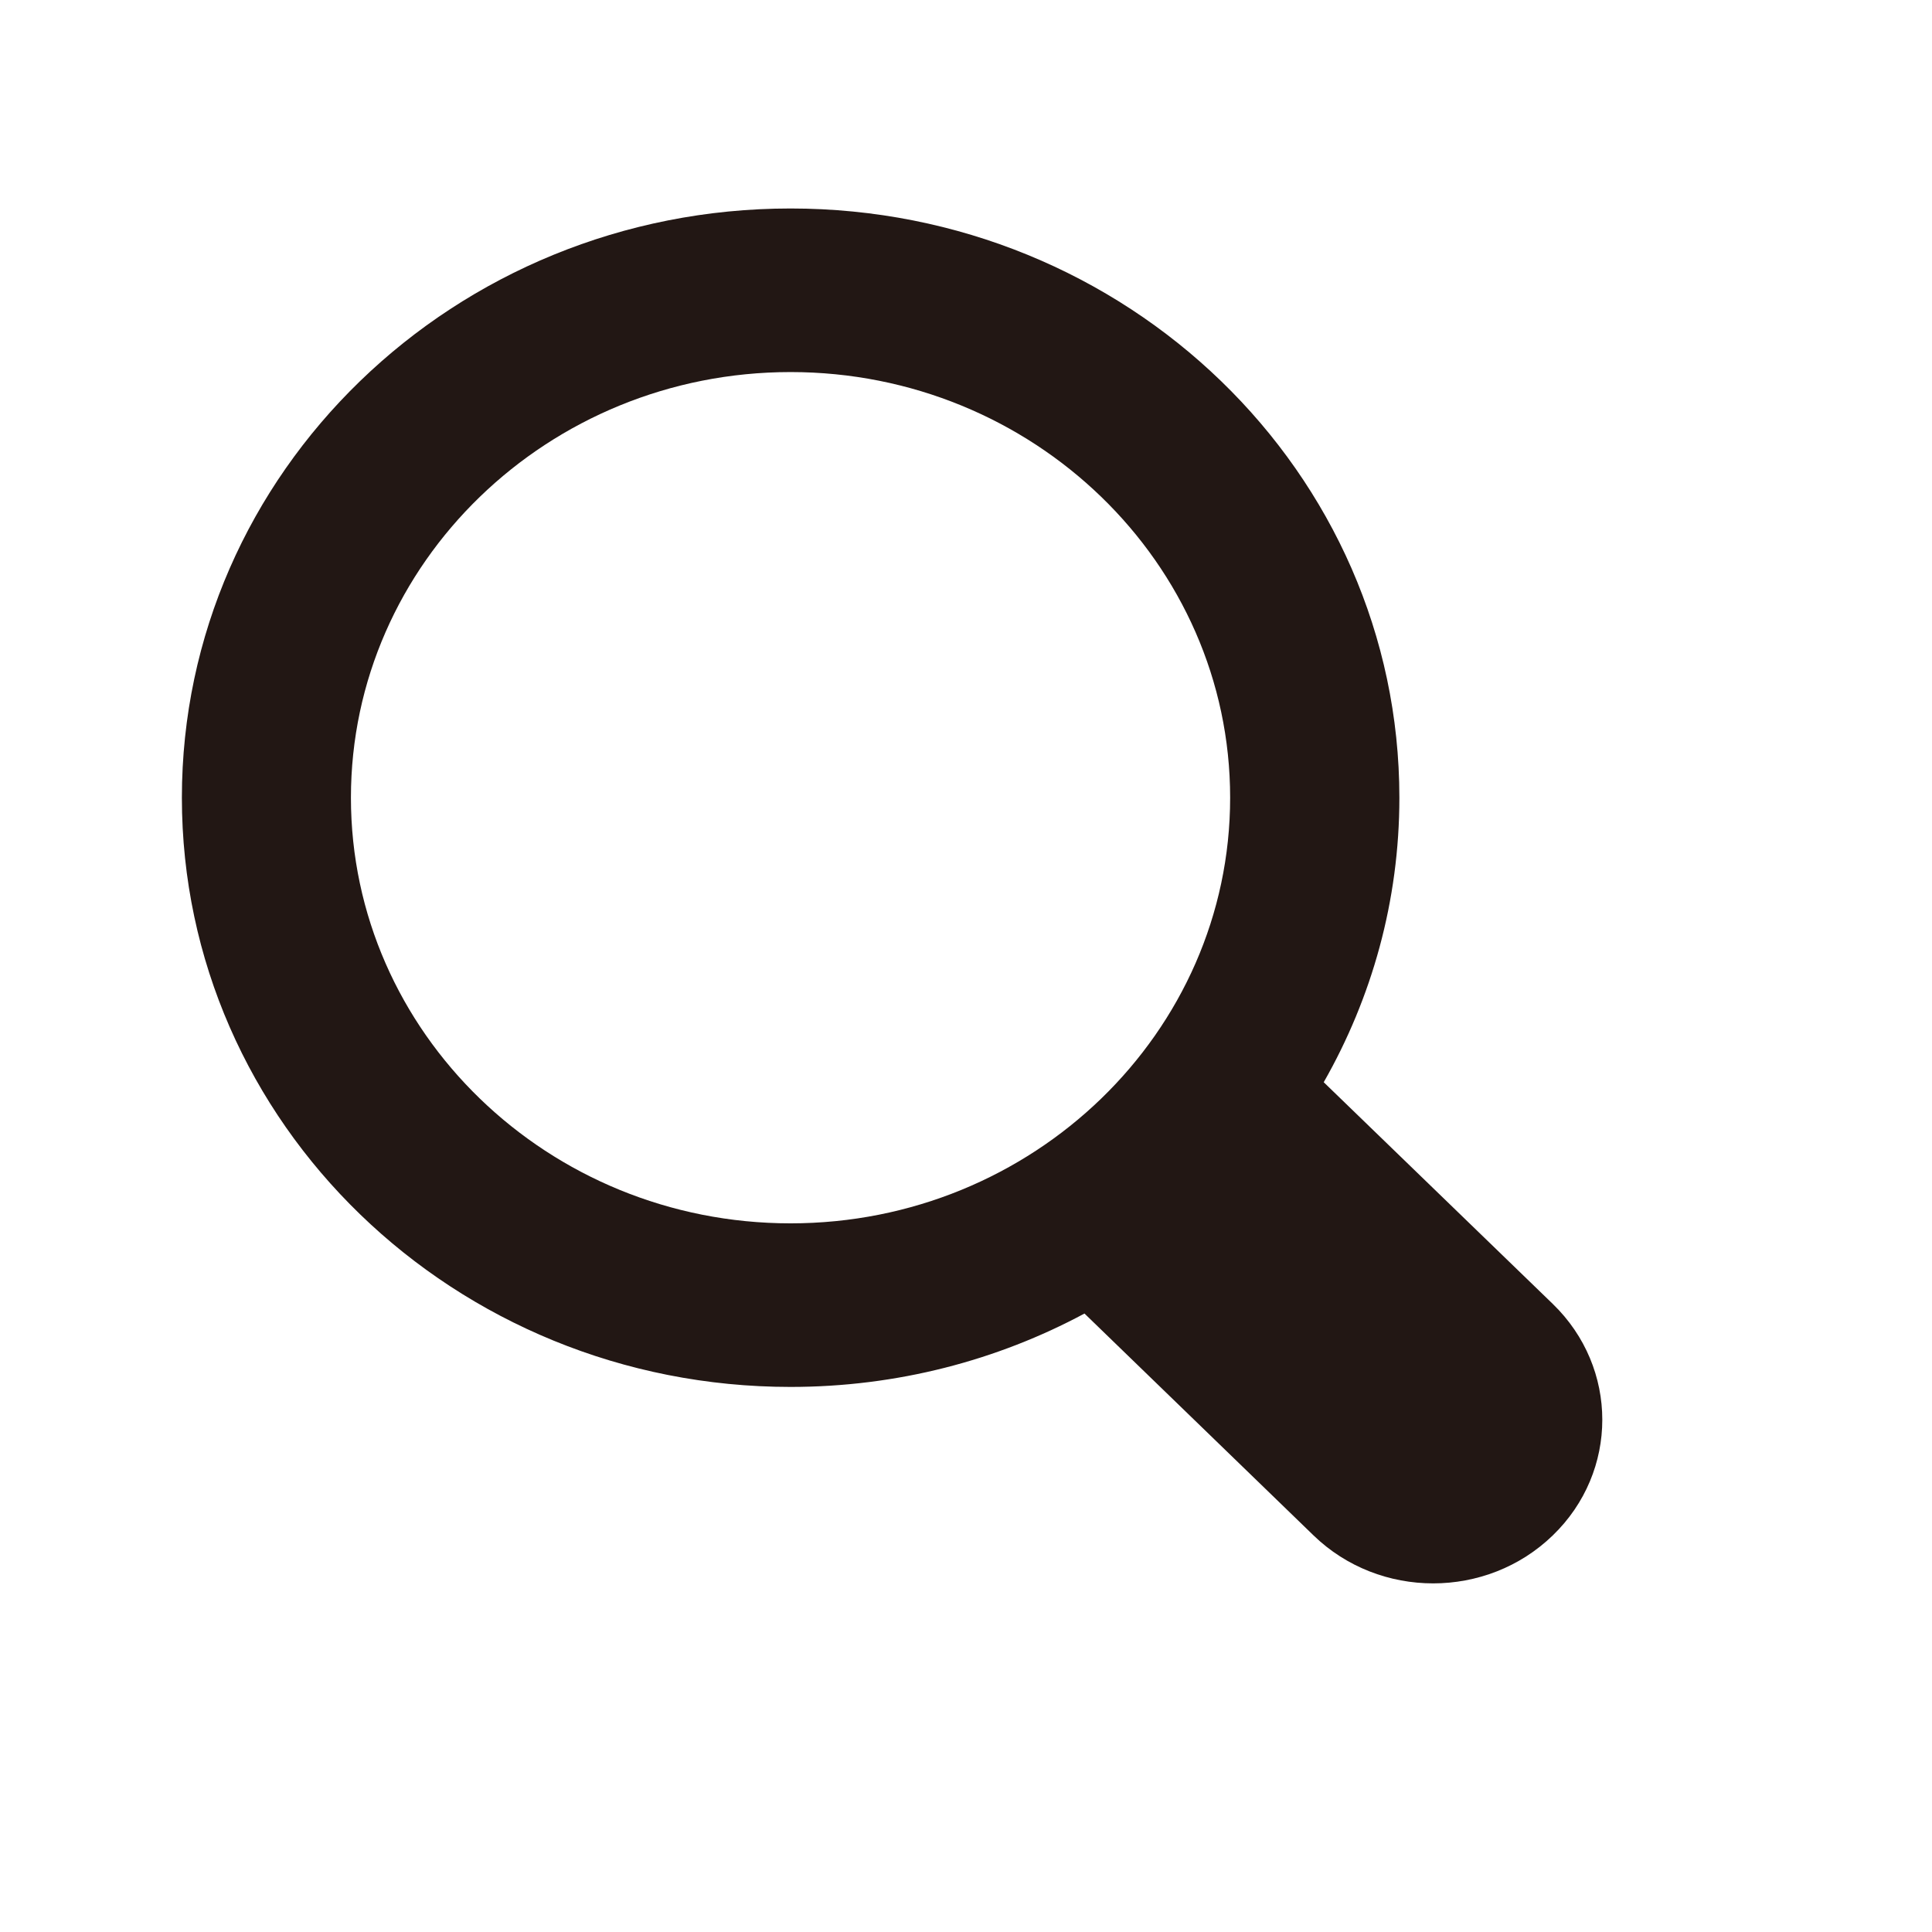
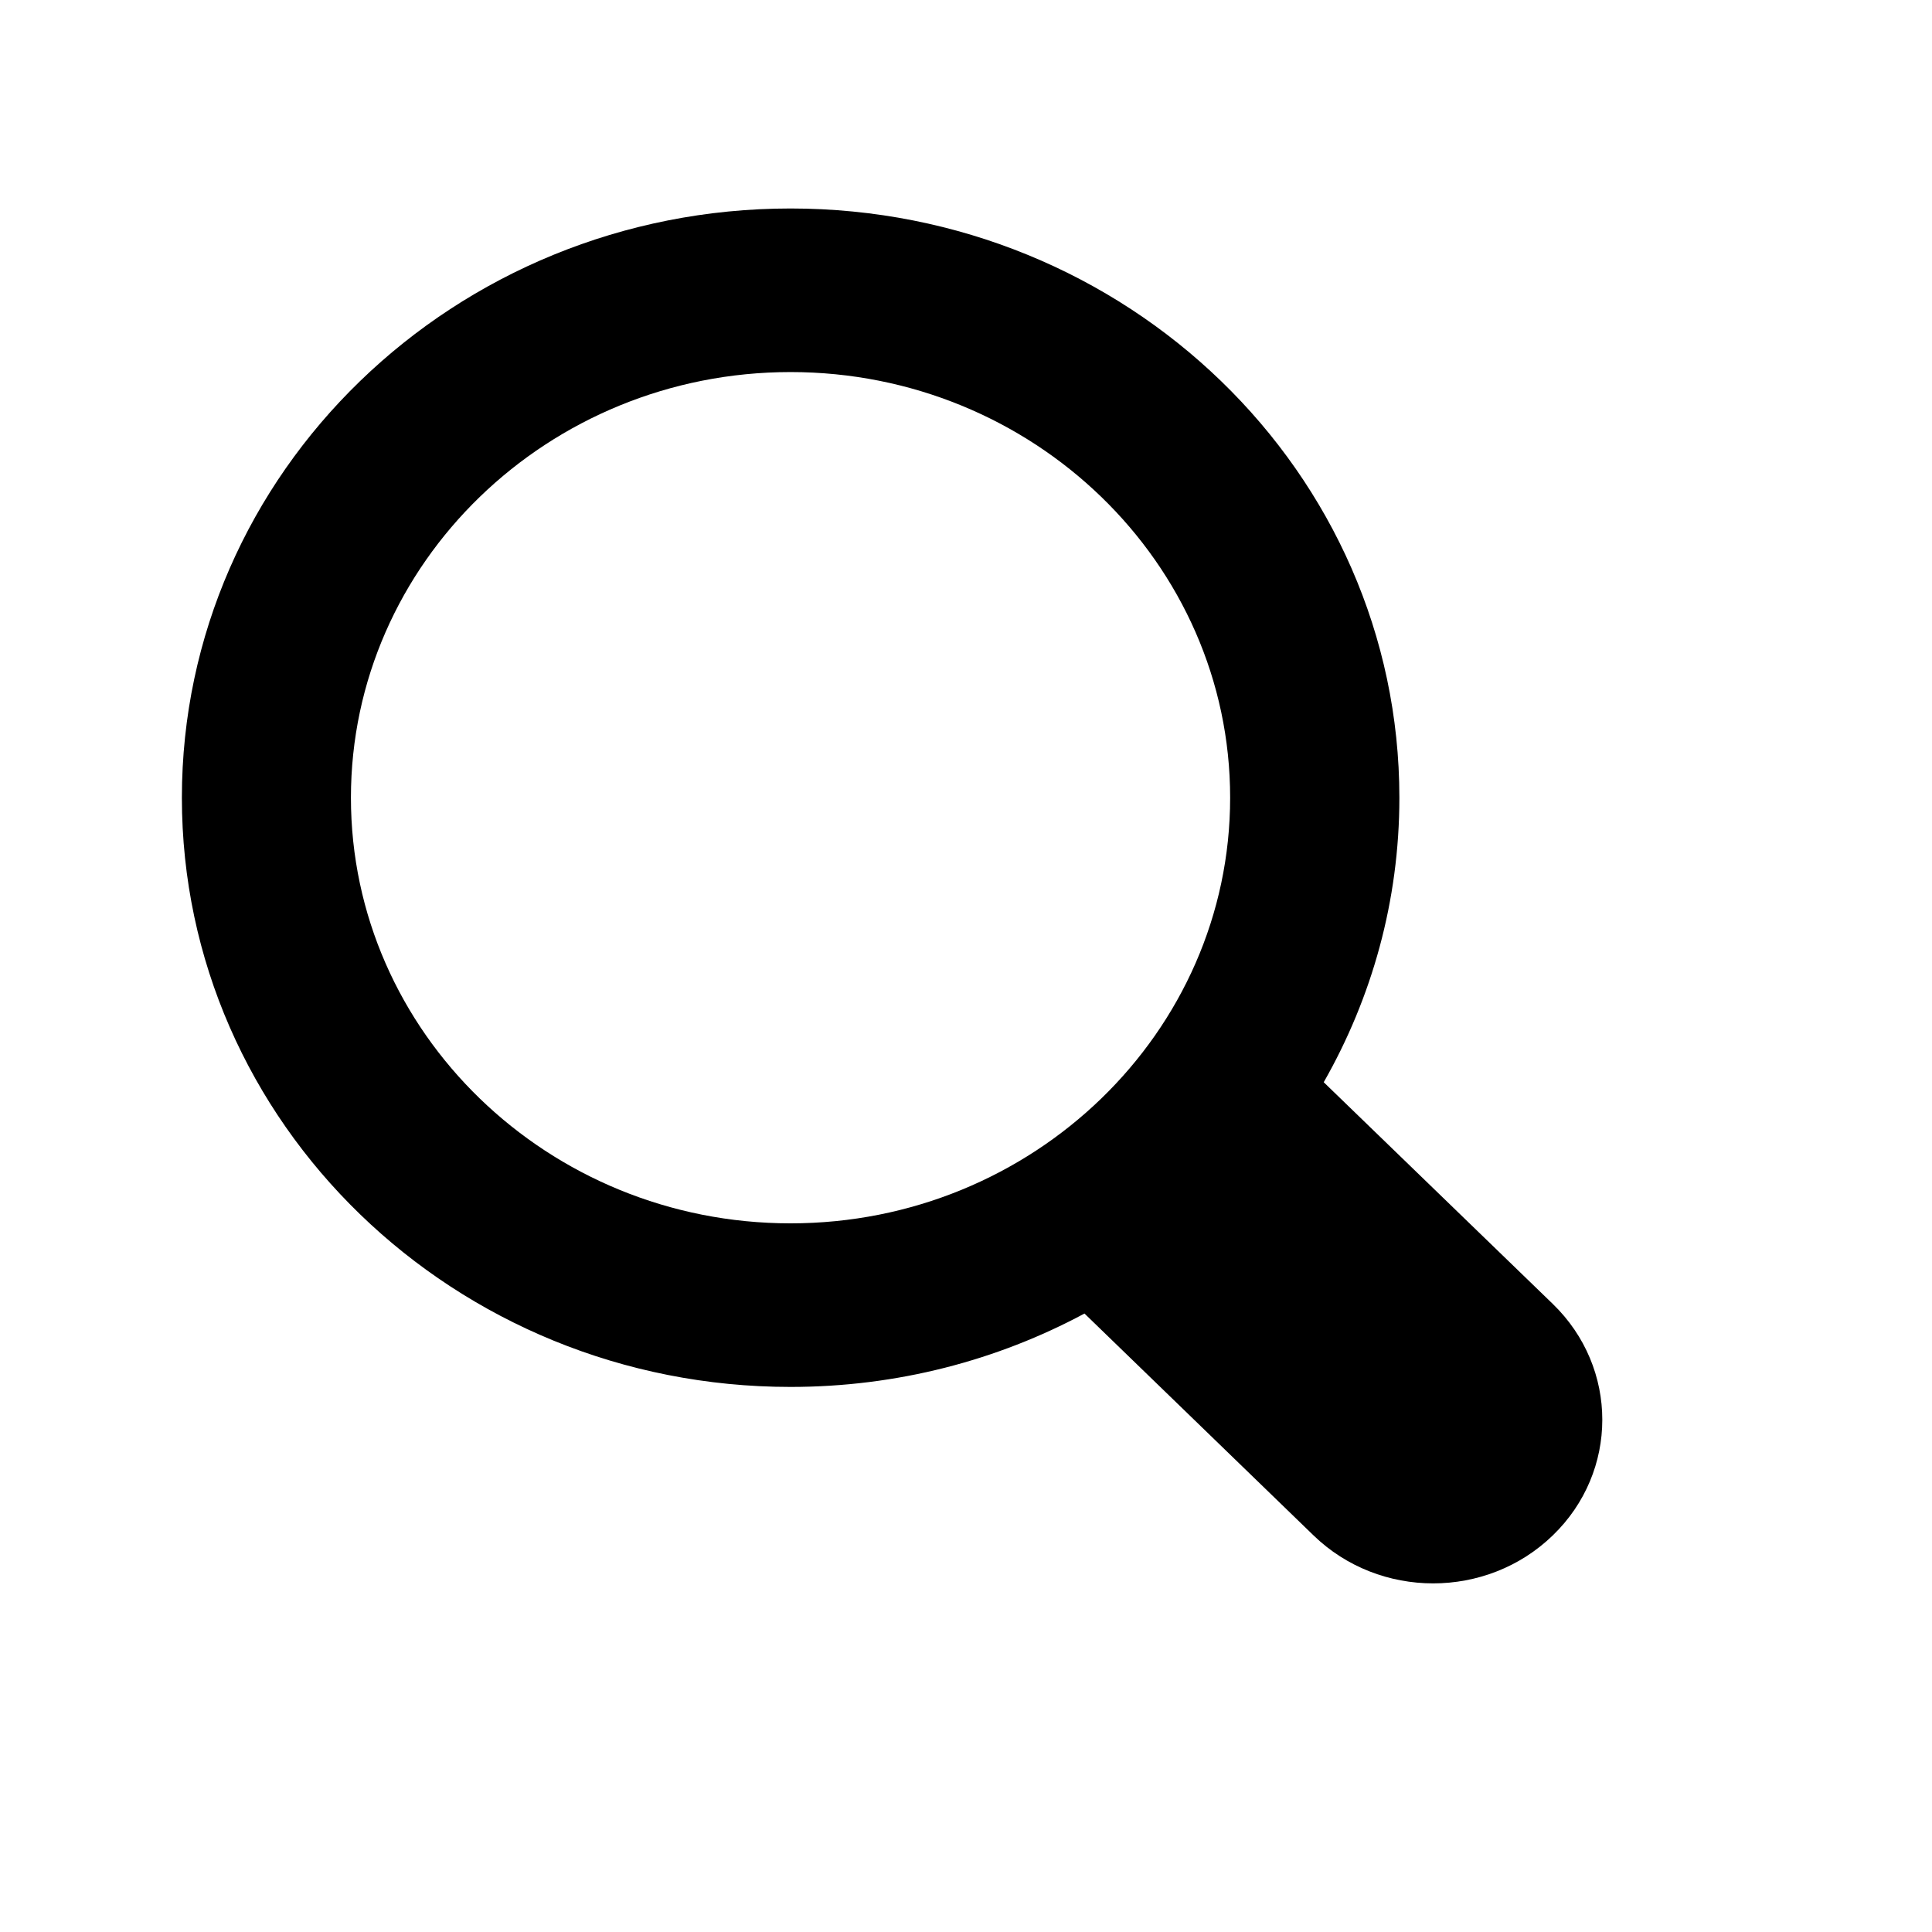
<svg xmlns="http://www.w3.org/2000/svg" t="1637896342372" class="icon" viewBox="0 0 1024 1024" version="1.1" p-id="2270" width="200" height="200">
  <defs>
    <style type="text/css" />
  </defs>
-   <path d="M823 691.1L701.6 573.6c25.5-44.7 40.1-96.1 40.1-150.8 0-172.5-144.5-312.3-322.7-312.3S96.4 250.3 96.4 422.8 240.8 735.1 419 735.1c56.5 0 109.6-14.1 155.8-38.9l121.4 117.6c35 33.9 91.8 33.9 126.8 0 35-33.8 35-88.8 0-122.7zM186 422.8c0-124.4 104.5-225.6 233-225.6s233 101.2 233 225.6-104.5 225.6-233 225.6-233-101.2-233-225.6z" fill="#221714" p-id="2271" />
+   <path d="M823 691.1L701.6 573.6c25.5-44.7 40.1-96.1 40.1-150.8 0-172.5-144.5-312.3-322.7-312.3S96.4 250.3 96.4 422.8 240.8 735.1 419 735.1c56.5 0 109.6-14.1 155.8-38.9l121.4 117.6c35 33.9 91.8 33.9 126.8 0 35-33.8 35-88.8 0-122.7zM186 422.8c0-124.4 104.5-225.6 233-225.6s233 101.2 233 225.6-104.5 225.6-233 225.6-233-101.2-233-225.6z" p-id="2271" />
</svg>
